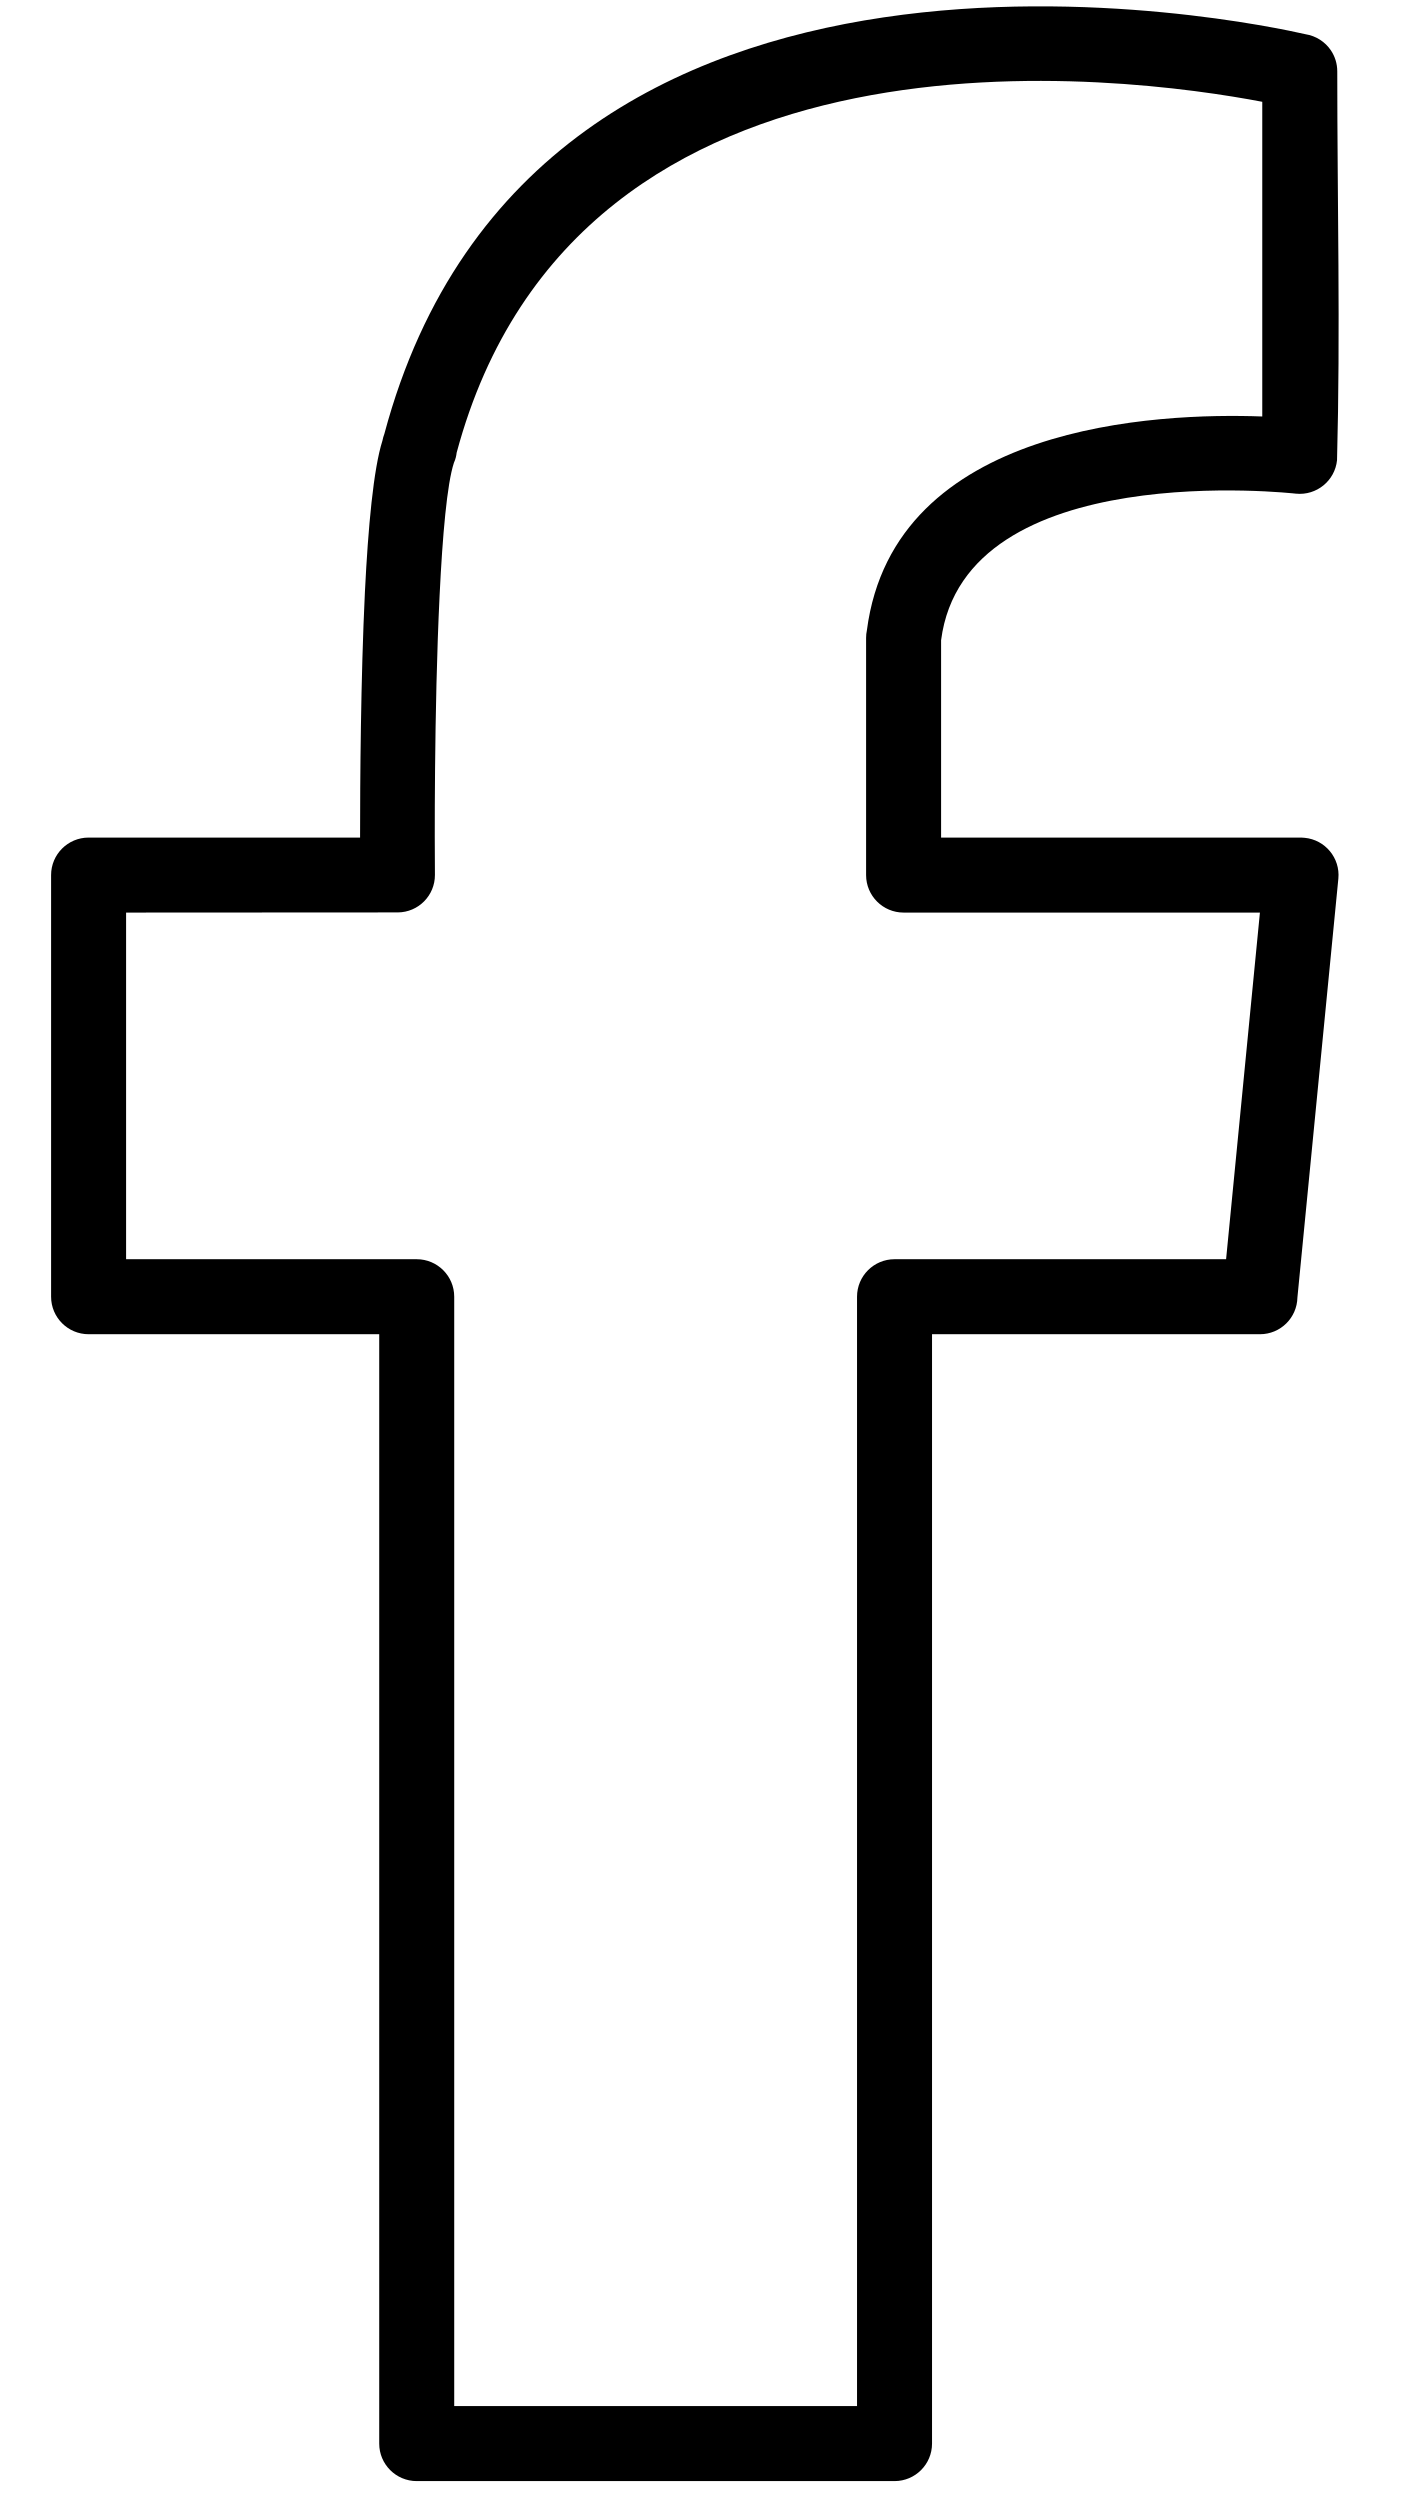
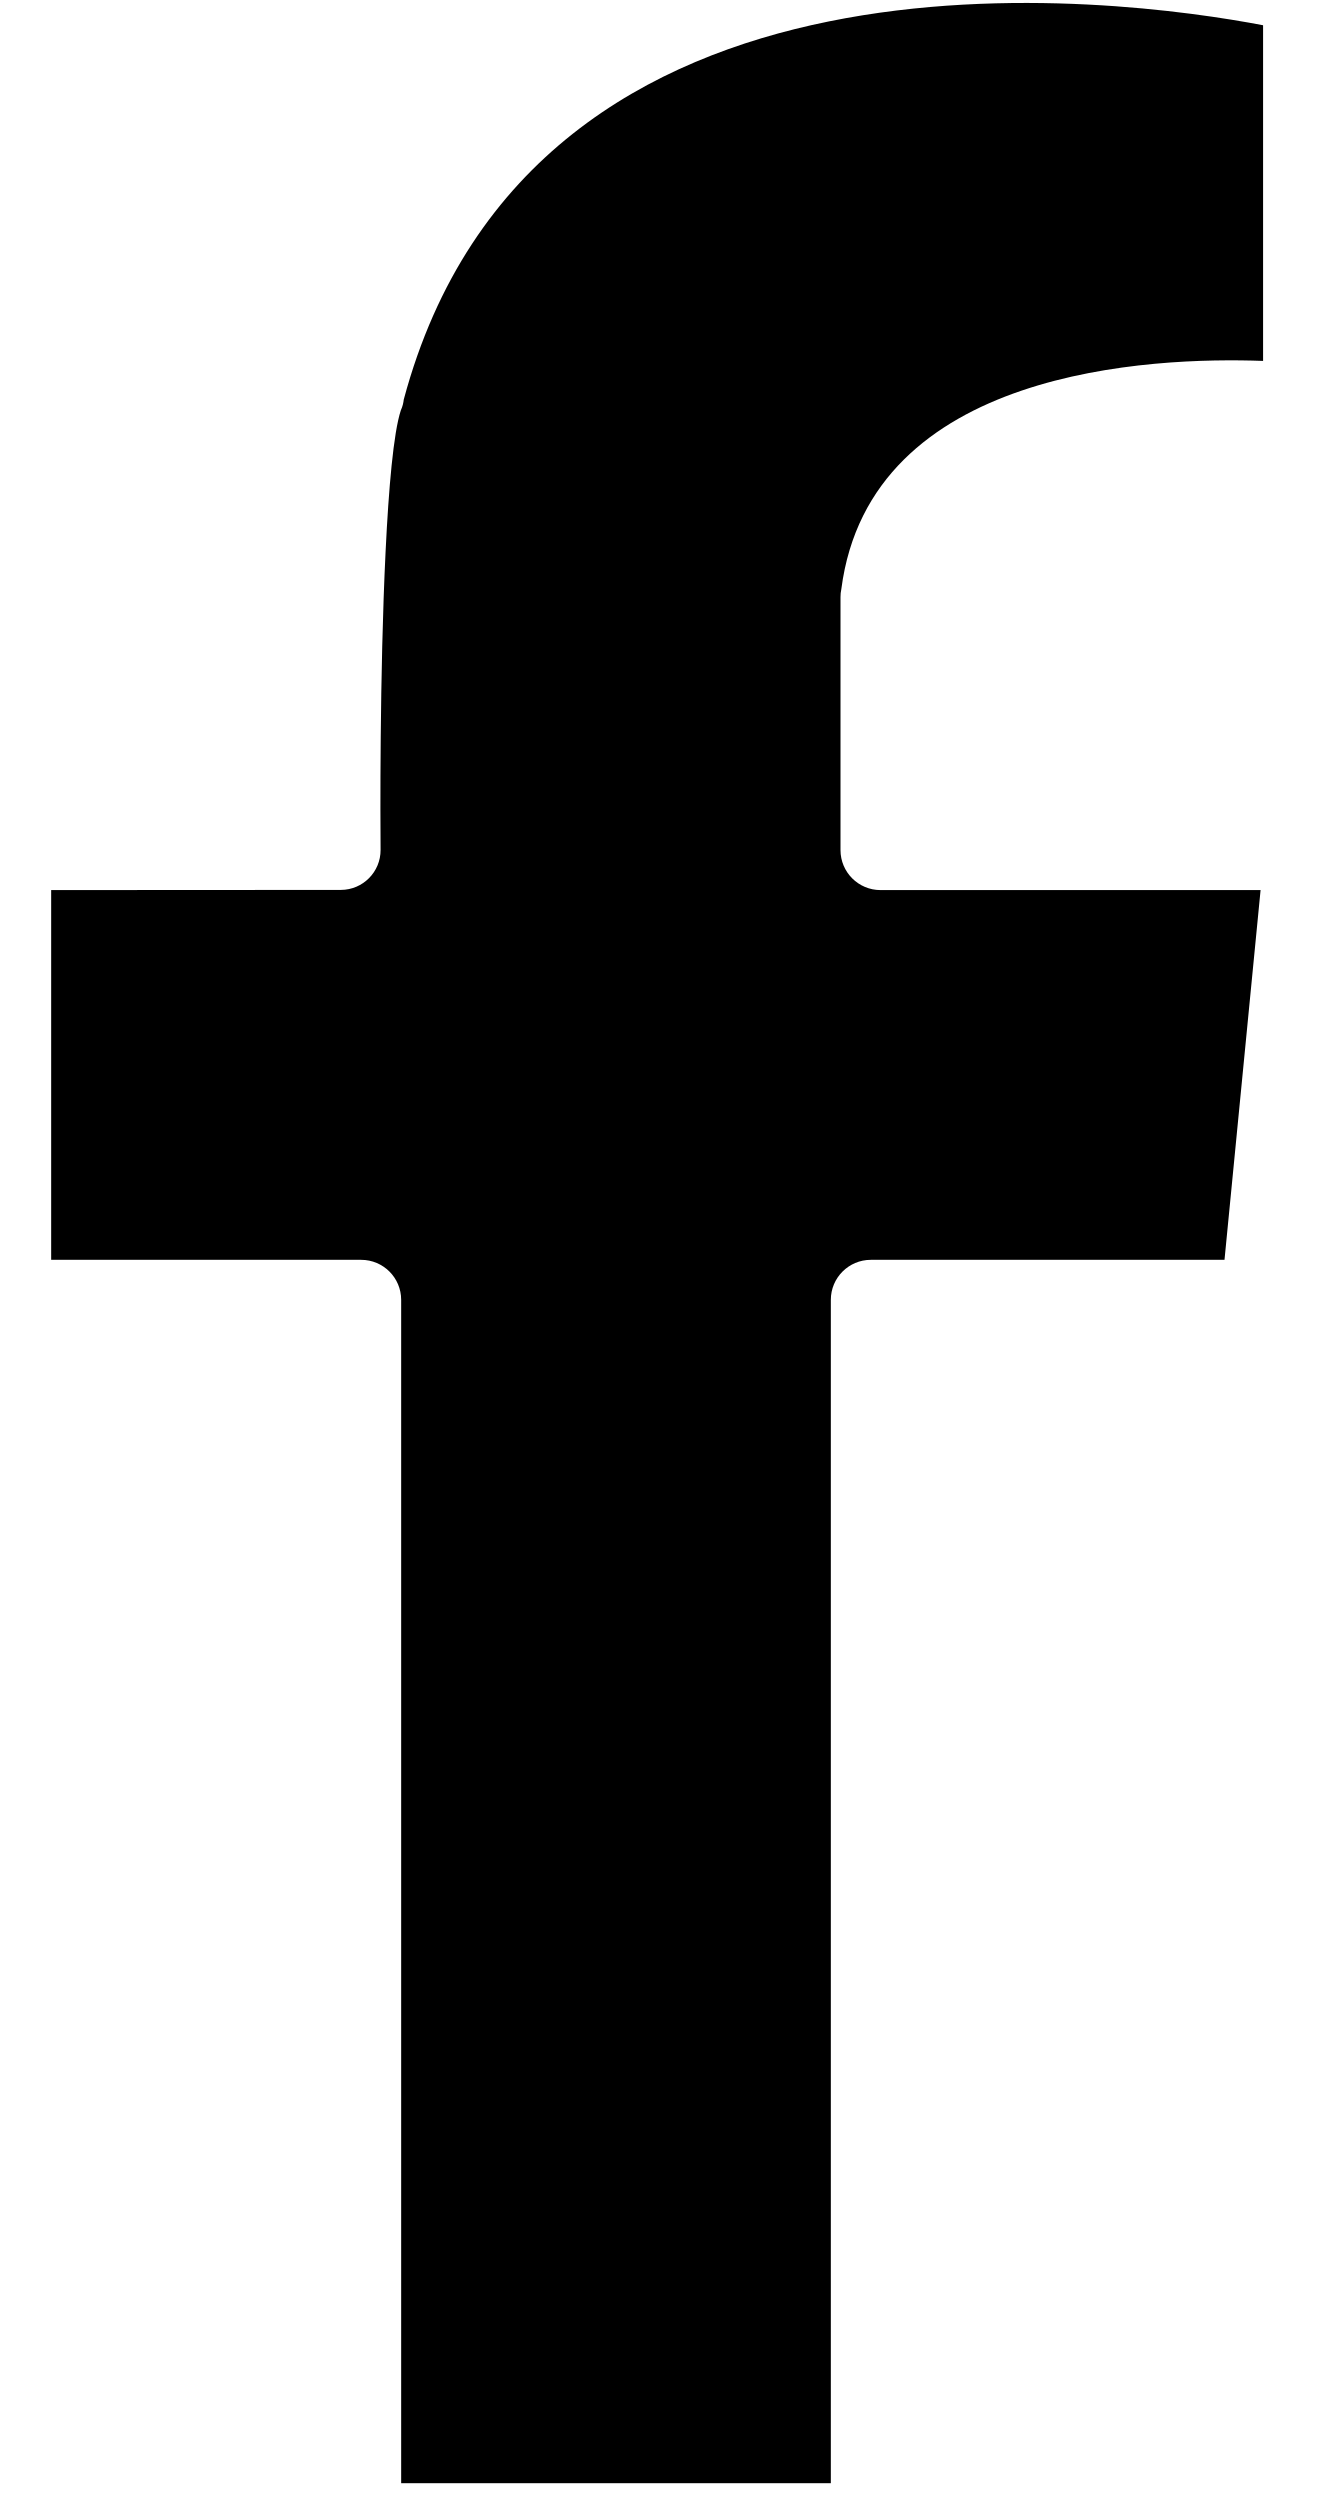
- <svg xmlns="http://www.w3.org/2000/svg" width="18px" height="32px" viewBox="0 0 18 32" version="1.1">
+ <svg xmlns="http://www.w3.org/2000/svg" width="16px" height="30px" viewBox="0 0 16 30" version="1.1">
  <defs />
  <g id="Page-1" stroke="none" stroke-width="1" fill="none" fill-rule="evenodd">
-     <g id="80-Thin-Line-Social-Icons---Black" transform="translate(-121, -235)" fill="#000000">
-       <path d="M137.127,246.681 L132.566,246.681 C132.301,246.681 132.086,246.466 132.086,246.201 L132.086,243.166 C132.086,243.133 132.089,243.1 132.096,243.069 C132.44,240.419 135.831,240.282 137.157,240.331 L137.157,236.303 C135.459,235.979 128.398,235.007 126.845,240.795 C126.841,240.832 126.832,240.876 126.81,240.924 C126.722,241.192 126.664,241.854 126.627,242.62 C126.555,244.088 126.564,245.874 126.567,246.199 C126.568,246.463 126.355,246.678 126.091,246.679 L122.614,246.681 L122.614,251.118 L126.334,251.118 C126.599,251.118 126.814,251.333 126.814,251.598 L126.814,265.798 L131.97,265.798 L131.97,251.598 C131.97,251.333 132.185,251.118 132.45,251.118 L136.694,251.118 L137.127,246.681 Z M133.046,245.721 L137.655,245.721 L137.7,245.724 C137.962,245.749 138.156,245.983 138.131,246.246 L137.607,251.607 C137.602,251.868 137.39,252.078 137.128,252.078 L132.93,252.078 L132.93,266.278 C132.93,266.543 132.715,266.758 132.45,266.758 L126.334,266.758 C126.069,266.758 125.854,266.543 125.854,266.278 L125.854,252.078 L122.134,252.078 C121.869,252.078 121.654,251.863 121.654,251.598 L121.654,246.201 C121.654,245.936 121.869,245.721 122.134,245.721 L125.609,245.721 C125.609,245.003 125.617,243.69 125.671,242.575 C125.712,241.743 125.781,241 125.895,240.641 C125.901,240.611 125.909,240.582 125.92,240.553 C127.86,233.3 137.091,235.296 137.71,235.438 C137.845,235.459 137.962,235.536 138.035,235.644 C138.087,235.721 138.117,235.814 138.117,235.913 C138.117,237.563 138.158,239.246 138.114,240.891 C138.087,241.154 137.851,241.345 137.589,241.319 C137.577,241.318 133.351,240.836 133.046,243.195 L133.046,245.721 Z" id="Fill-70" />
+     <g id="80-Thin-Line-Social-Icons---Black" transform="translate(-122, -236)" fill="#000000">
+       <path d="M137.127,246.681 L132.566,246.681 C132.301,246.681 132.086,246.466 132.086,246.201 L132.086,243.166 C132.086,243.133 132.089,243.1 132.096,243.069 C132.44,240.419 135.831,240.282 137.157,240.331 L137.157,236.303 C135.459,235.979 128.398,235.007 126.845,240.795 C126.841,240.832 126.832,240.876 126.81,240.924 C126.722,241.192 126.664,241.854 126.627,242.62 C126.555,244.088 126.564,245.874 126.567,246.199 C126.568,246.463 126.355,246.678 126.091,246.679 L122.614,246.681 L122.614,251.118 L126.334,251.118 C126.599,251.118 126.814,251.333 126.814,251.598 L126.814,265.798 L131.97,265.798 L131.97,251.598 C131.97,251.333 132.185,251.118 132.45,251.118 L136.694,251.118 L137.127,246.681 Z" id="Fill-70" />
    </g>
  </g>
</svg>
